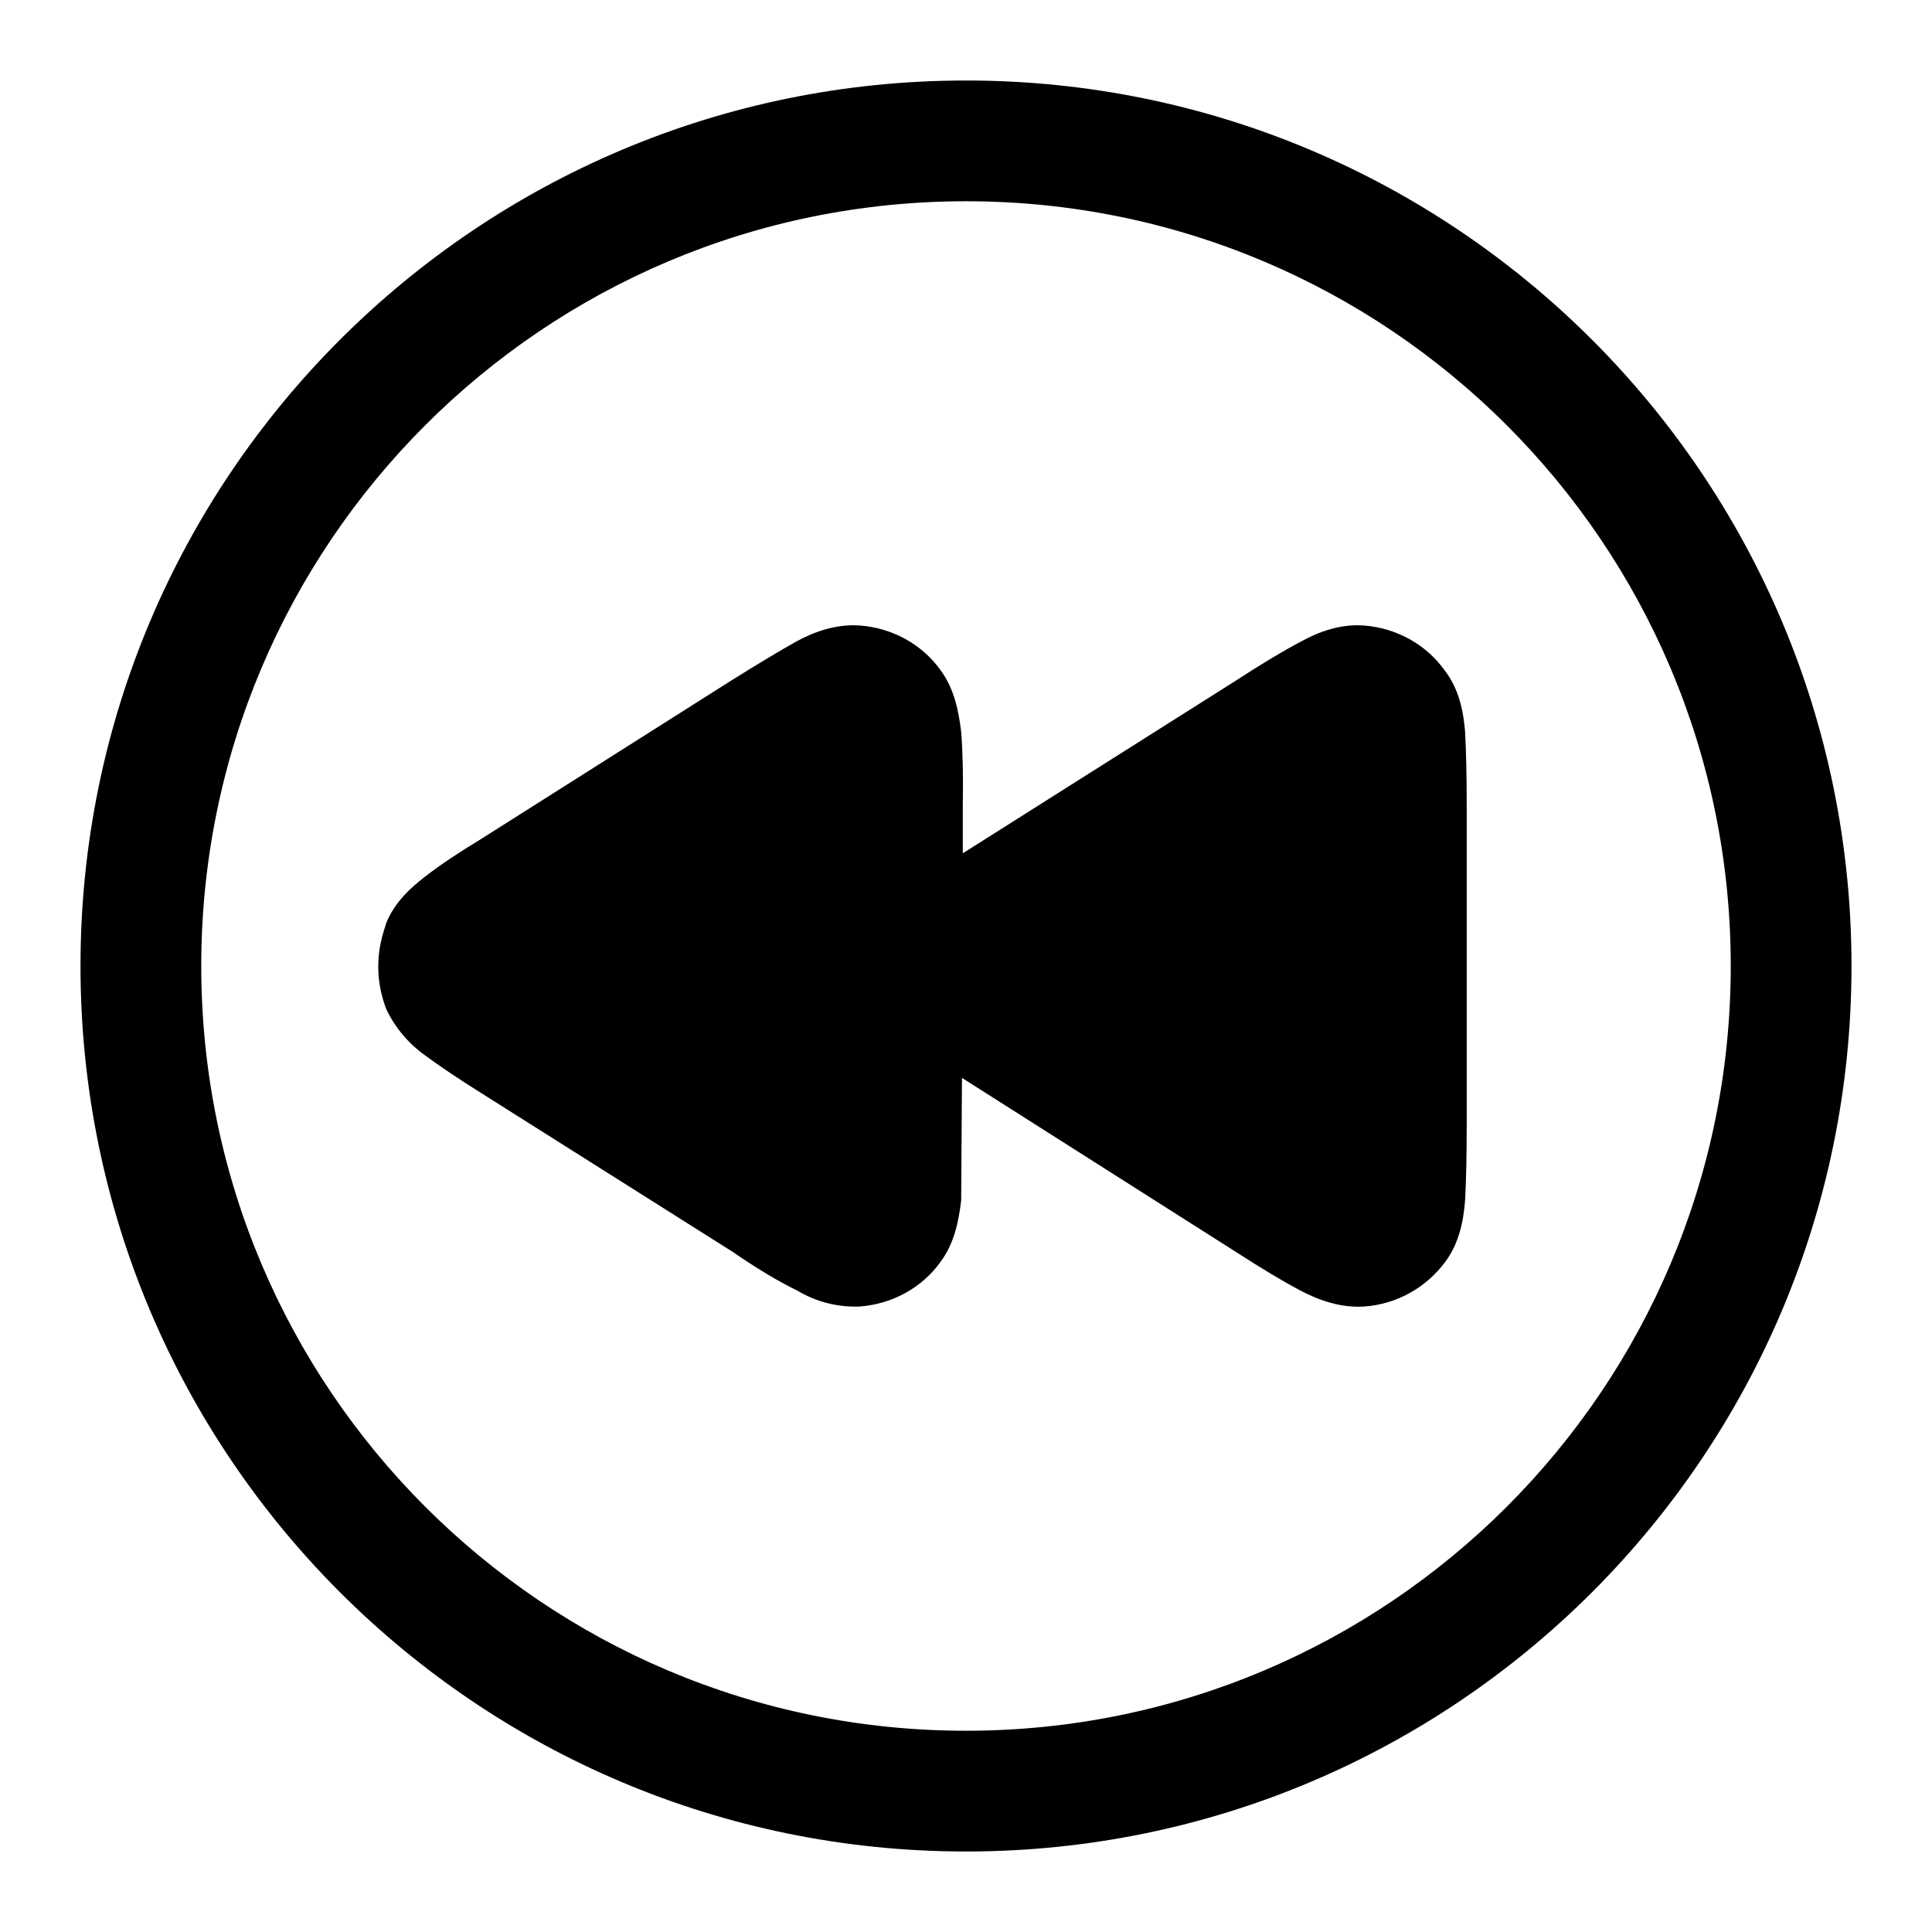
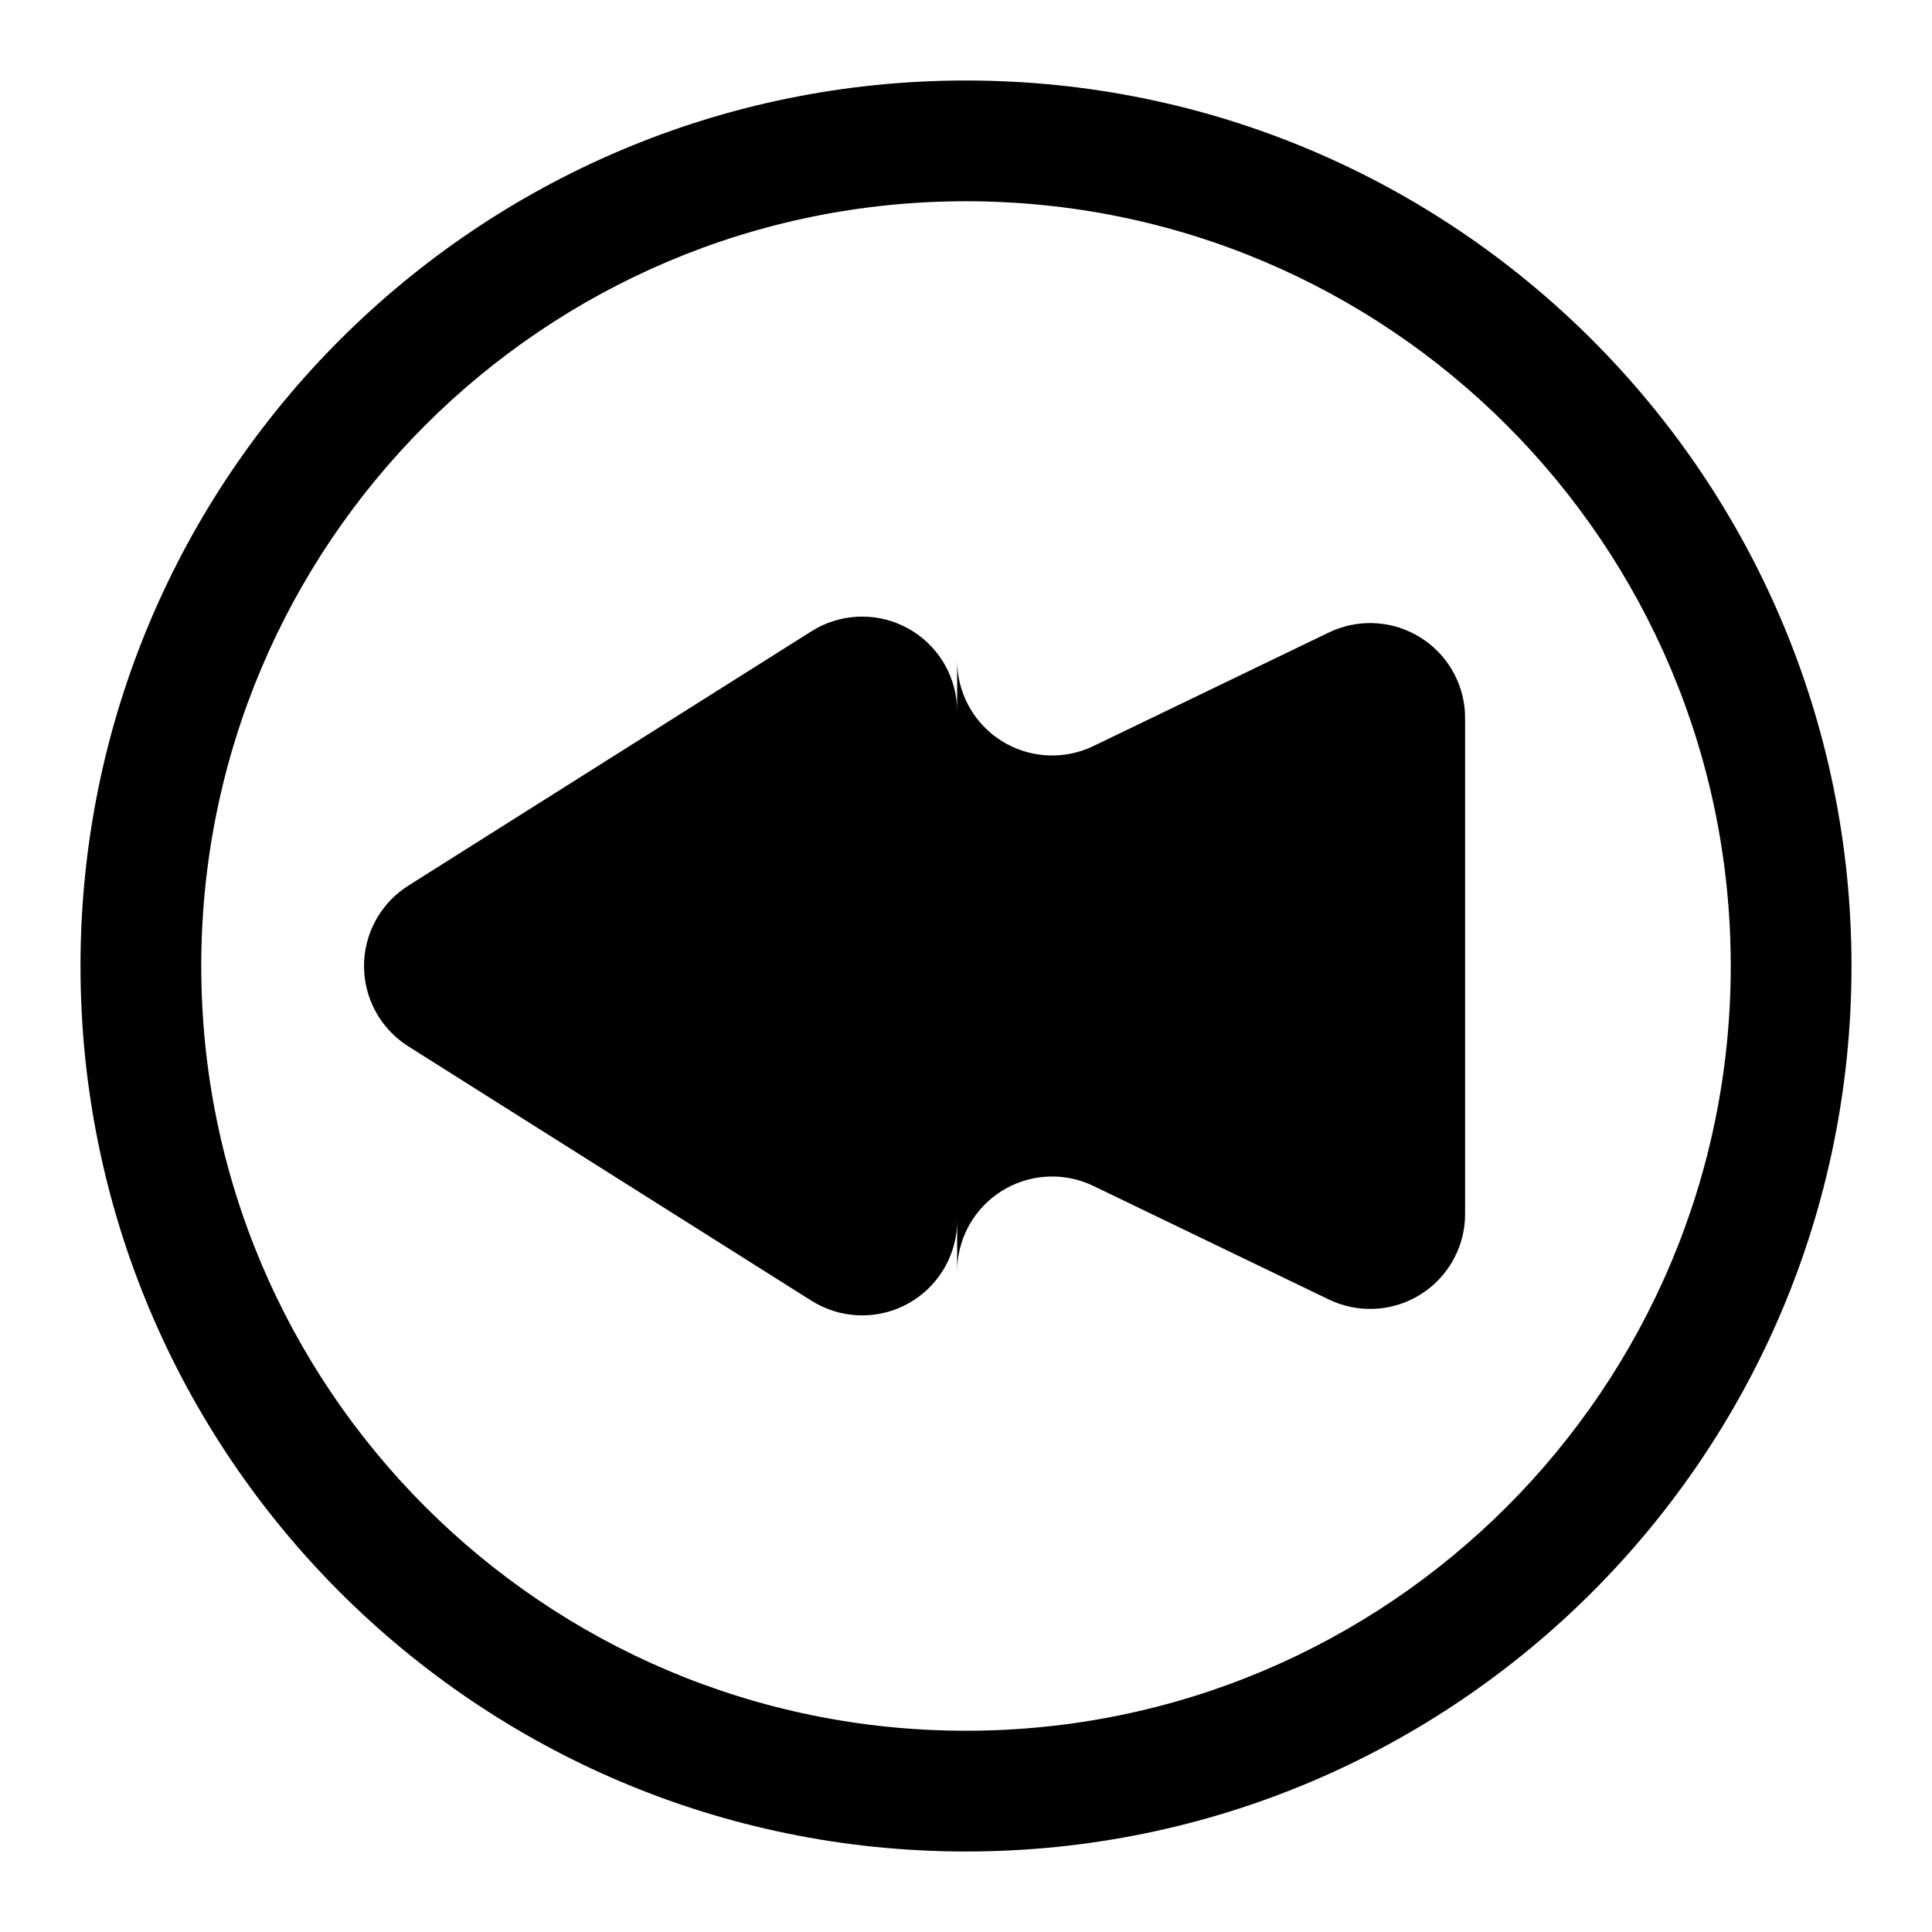
<svg xmlns="http://www.w3.org/2000/svg" viewBox="0 0 24 24" width="24" height="24">
-   <path d="M16.94 7.77C17.34 7.8 17.71 8 17.94 8.32C18.13 8.56 18.18 8.85 18.2 9.09Q18.22 9.47 18.22 10.02L18.22 13.98Q18.22 14.53 18.2 14.91C18.18 15.16 18.13 15.44 17.95 15.68C17.71 16 17.35 16.2 16.95 16.23C16.65 16.25 16.38 16.15 16.15 16.03Q15.83 15.86 15.35 15.55L11.95 13.39L11.94 14.91C11.91 15.16 11.86 15.44 11.68 15.68C11.45 16 11.08 16.2 10.68 16.23A1.4 1.4 0 0 1 9.9 16.03Q9.55 15.86 9.1 15.55L5.98 13.58Q5.55 13.31 5.28 13.11A1.5 1.5 0 0 1 4.8 12.54Q4.62 12.07 4.76 11.59L4.8 11.46C4.91 11.2 5.1 11.03 5.28 10.89Q5.55 10.68 5.98 10.42L9.09 8.45Q9.57 8.15 9.89 7.97C10.11 7.85 10.38 7.75 10.68 7.77C11.08 7.8 11.45 8 11.68 8.32C11.86 8.56 11.91 8.85 11.94 9.09Q11.97 9.47 11.96 10.02L11.96 10.6L15.36 8.45Q15.82 8.15 16.16 7.97C16.38 7.85 16.64 7.75 16.94 7.77" />
-   <path fill-rule="evenodd" d="M12 1A11 11 0 1 1 12 23A11 11 0 0 1 12 1M12 2.5A9.5 9.5 0 1 0 12 21.5A9.5 9.5 0 0 0 12 2.5" clip-rule="evenodd" />
+   <path d="M16.406 7.906C16.495 7.863 16.539 7.841 16.573 7.828A1.18 1.18 0 0 1 18.198 8.848C18.2 8.884 18.2 8.933 18.2 9.032L18.2 14.968C18.2 15.067 18.2 15.116 18.198 15.152A1.18 1.18 0 0 1 16.573 16.172C16.539 16.159 16.495 16.137 16.406 16.094L13.684 14.781C13.595 14.738 13.551 14.717 13.517 14.703A1.18 1.18 0 0 0 11.892 15.723C11.89 15.759 11.89 15.809 11.89 15.908L11.89 15.032C11.89 15.143 11.89 15.198 11.888 15.236A1.18 1.18 0 0 1 10.145 16.196C10.112 16.178 10.065 16.149 9.972 16.09L5.167 13.058C5.083 13.005 5.042 12.979 5.013 12.958A1.18 1.18 0 0 1 5.013 11.042C5.042 11.021 5.083 10.995 5.167 10.942L9.972 7.91C10.065 7.851 10.112 7.822 10.145 7.804A1.18 1.18 0 0 1 11.888 8.764C11.89 8.802 11.89 8.857 11.89 8.968L11.89 8.092C11.89 8.191 11.89 8.241 11.892 8.277A1.18 1.18 0 0 0 13.517 9.297C13.551 9.283 13.595 9.262 13.684 9.219ZM1 12a11 11 0 1 0 22 0a11 11 0 1 0 -22 0ZM2.5 12a9.5 9.5 0 1 1 19 0a9.5 9.5 0 1 1 -19 0Z" />
</svg>
